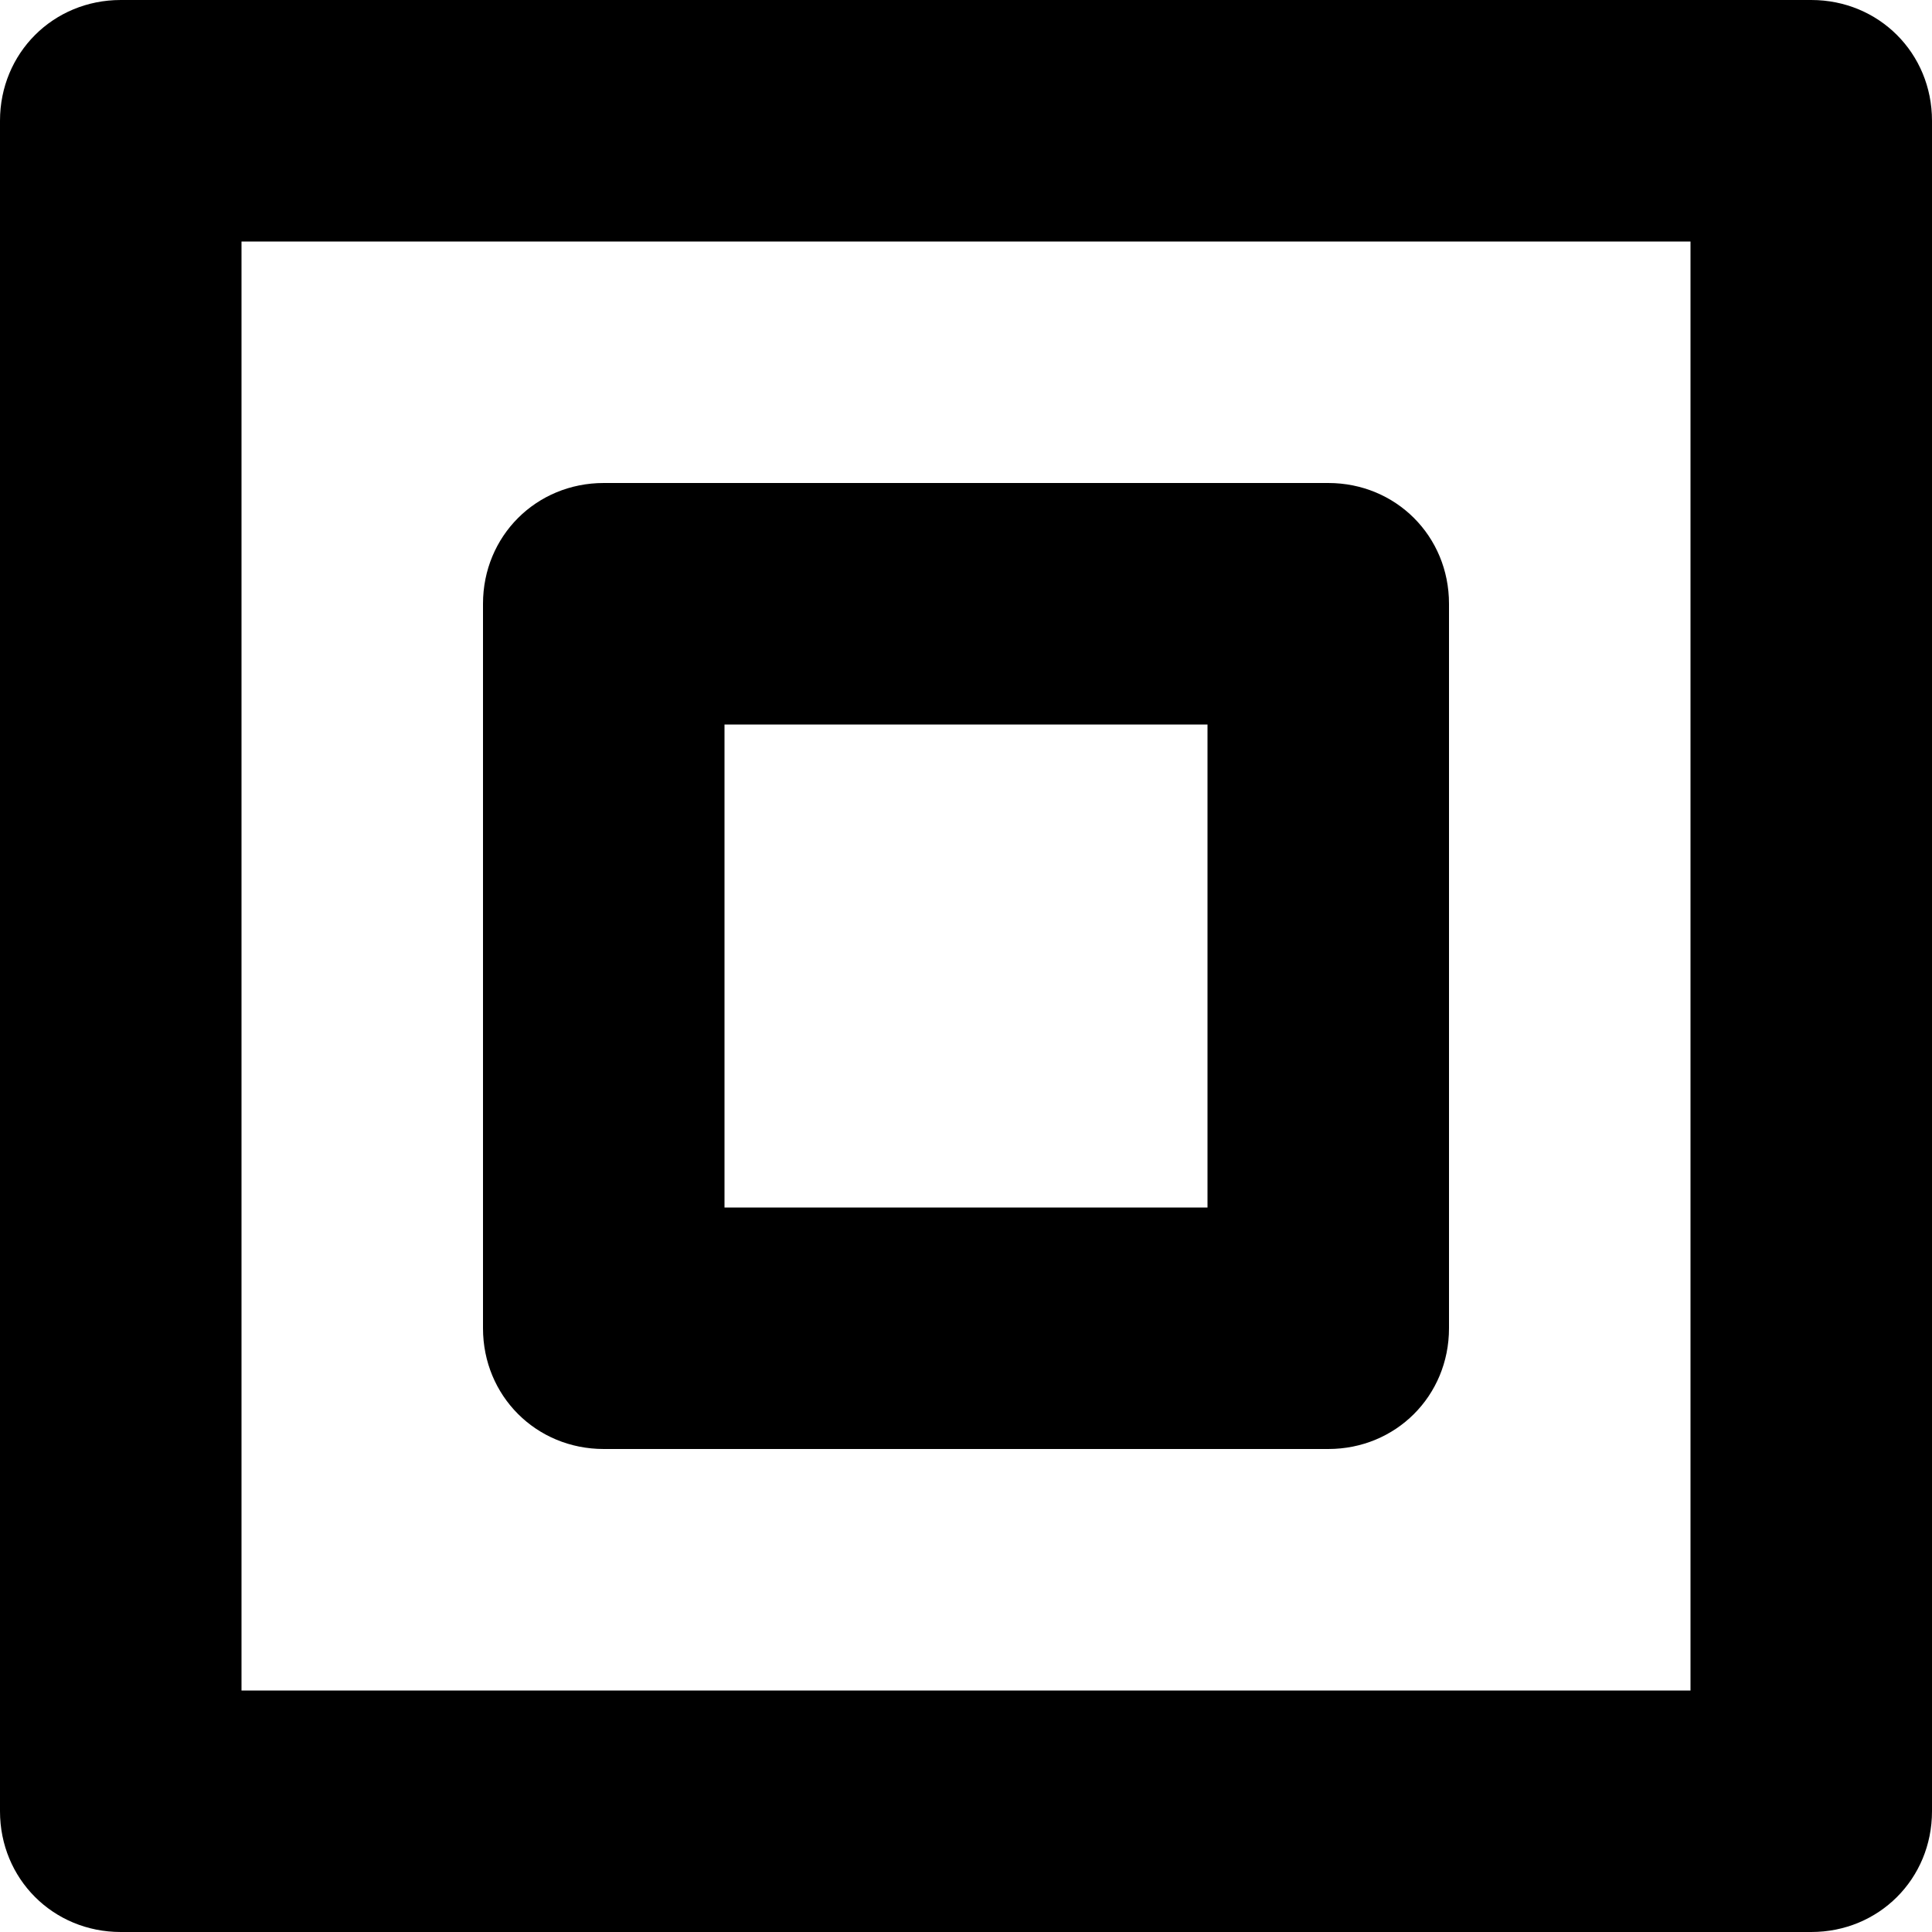
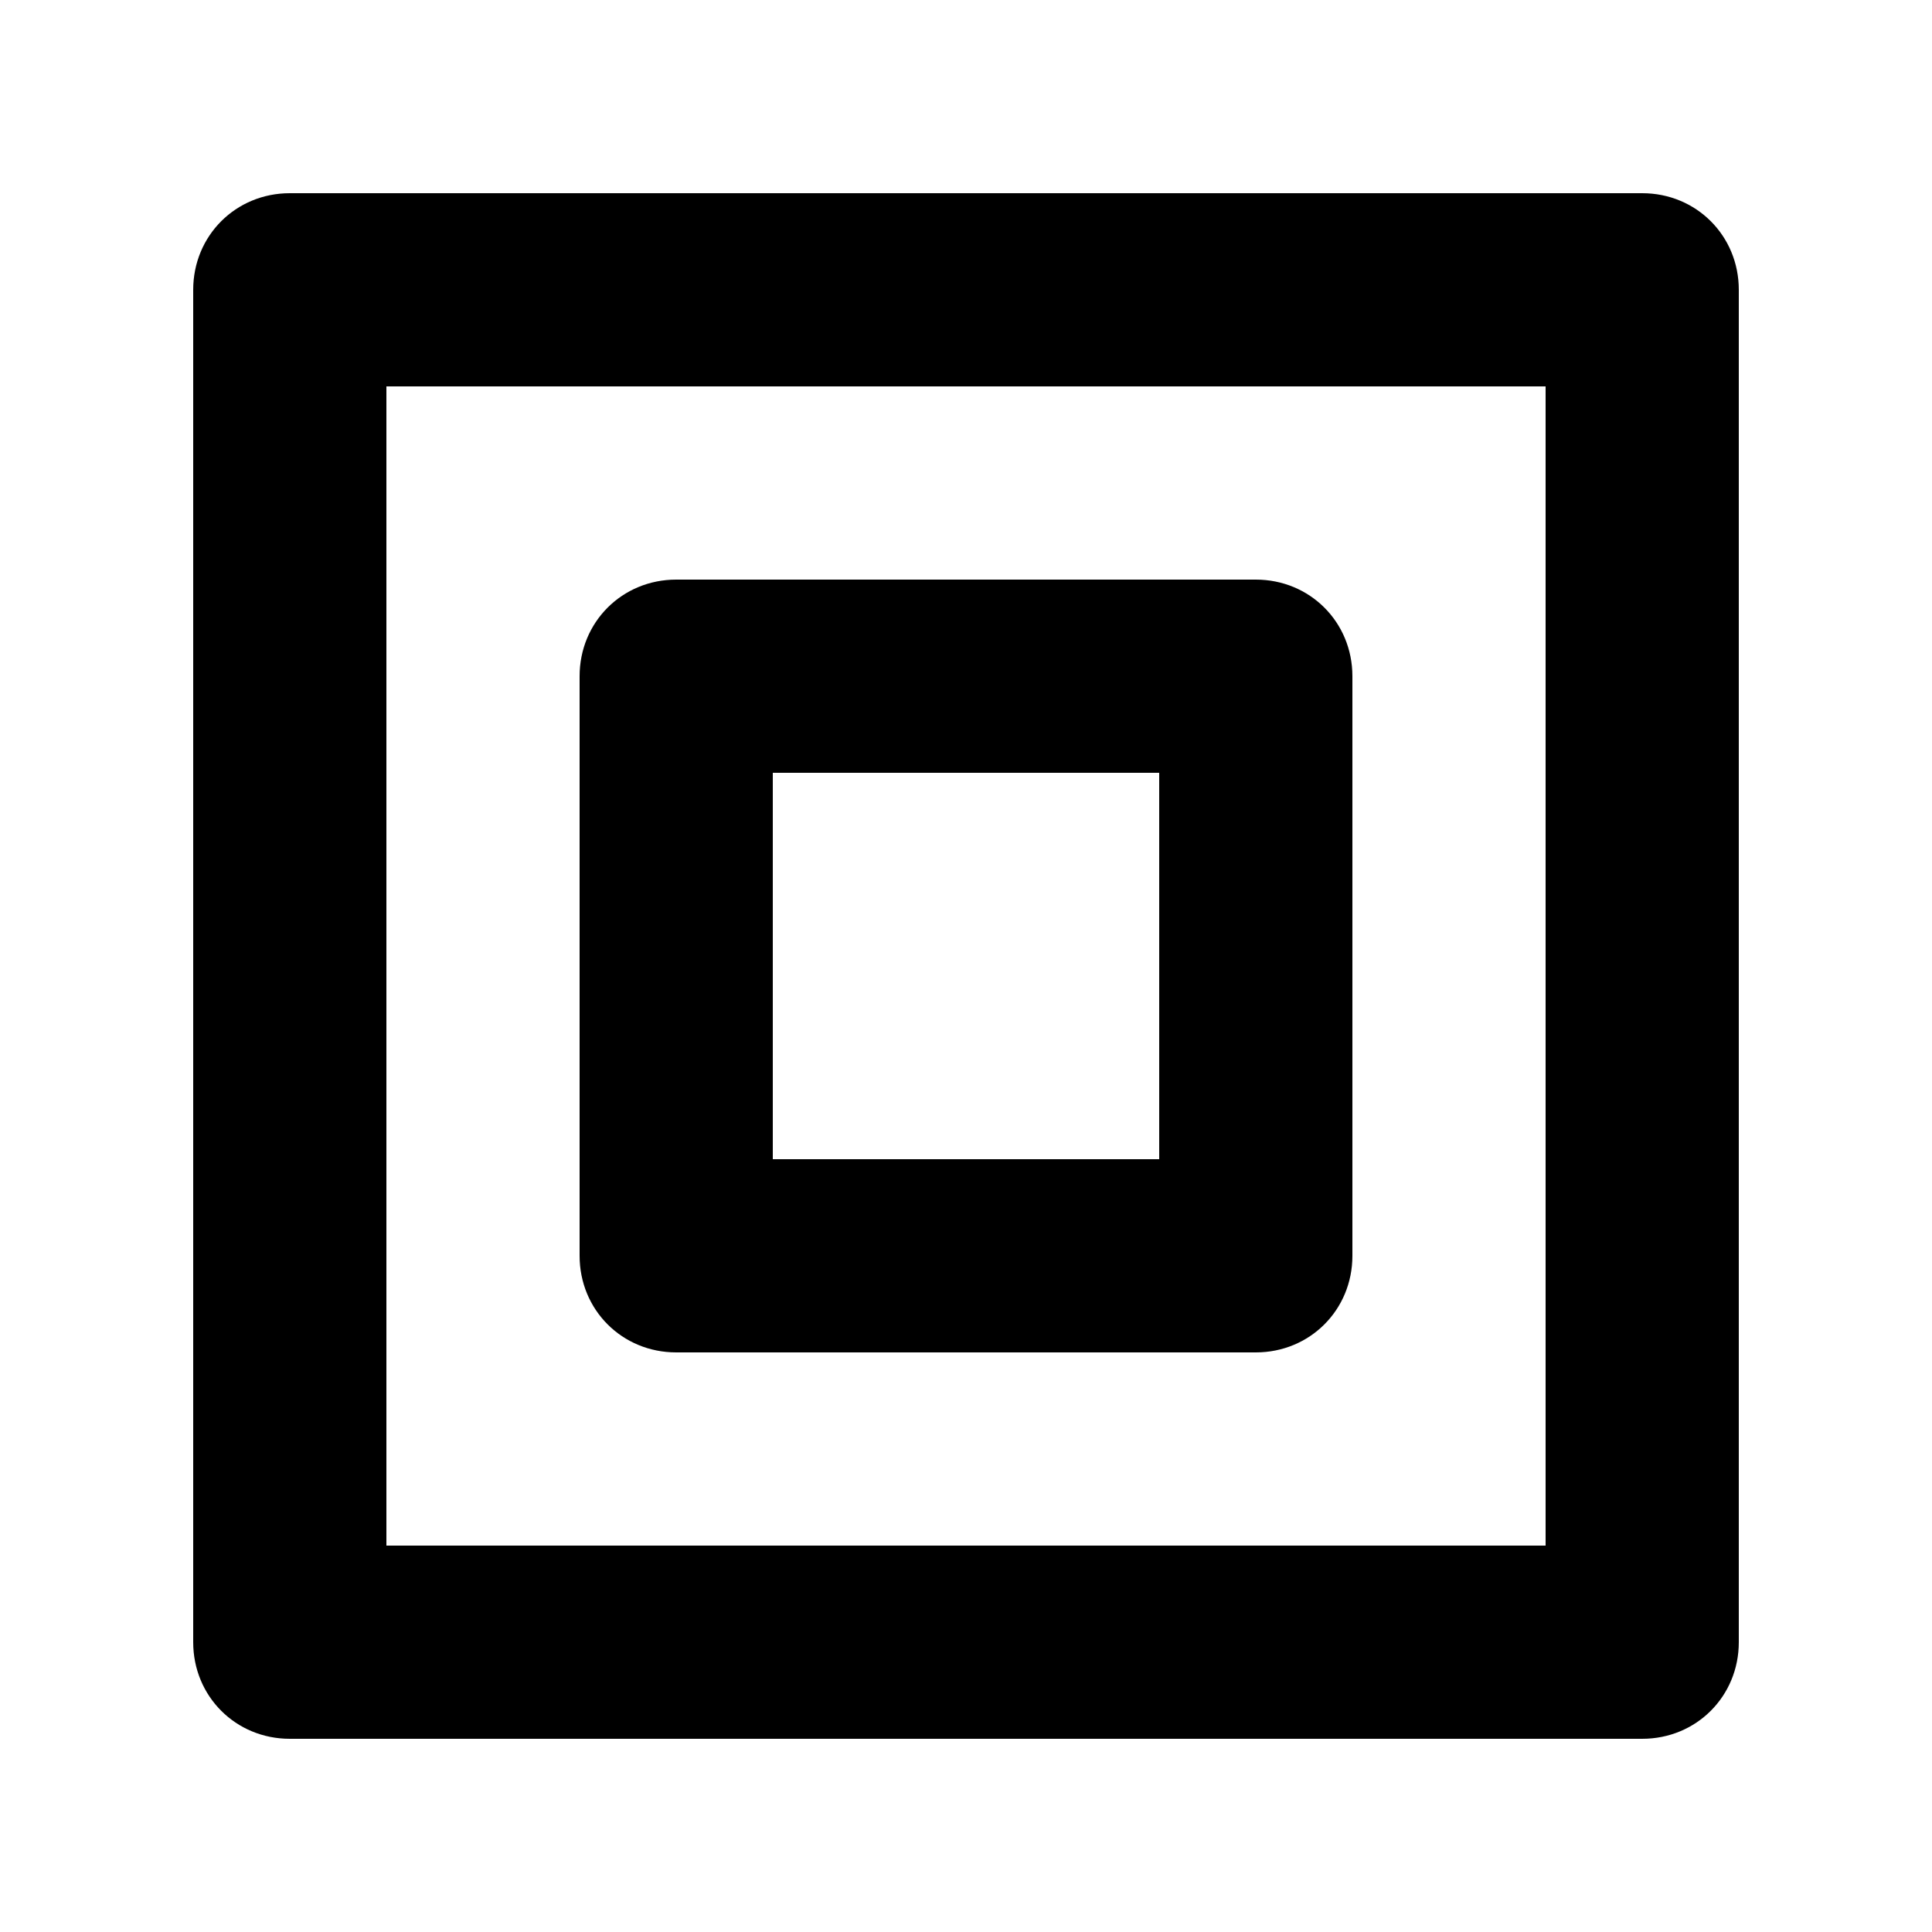
- <svg xmlns="http://www.w3.org/2000/svg" version="1.1" viewBox="0 0 800 800" id="svg1" width="800" height="800">
+ <svg xmlns="http://www.w3.org/2000/svg" version="1.1" viewBox="0 0 1000 1000" id="svg1" width="1000" height="1000">
  <defs id="defs1" />
-   <path fill="currentColor" d="M 300,300 V 500 H 500 V 300 Z M 200,250 c 0,-28 22,-50 50,-50 h 300 c 28,0 50,22 50,50 v 300 c 0,28 -22,50 -50,50 H 250 c -28,0 -50,-22 -50,-50 z M 100,100 V 700 H 700 V 100 Z M 0,50 C 0,22 22,0 50,0 h 700 c 28,0 50,22 50,50 v 700 c 0,28 -22,50 -50,50 H 50 C 22,800 0,778 0,750 Z" id="path1" />
+   <path fill="currentColor" d="M 400,400 V 600 H 600 V 400 Z M 300,350 c 0,-28 22,-50 50,-50 h 300 c 28,0 50,22 50,50 v 300 c 0,28 -22,50 -50,50 H 350 c -28,0 -50,-22 -50,-50 z M 200,200 V 800 H 800 V 200 Z M 100,150 c 0,-28 22,-50 50,-50 h 700 c 28,0 50,22 50,50 v 700 c 0,28 -22,50 -50,50 H 150 c -28,0 -50,-22 -50,-50 z" id="path1" />
</svg>
